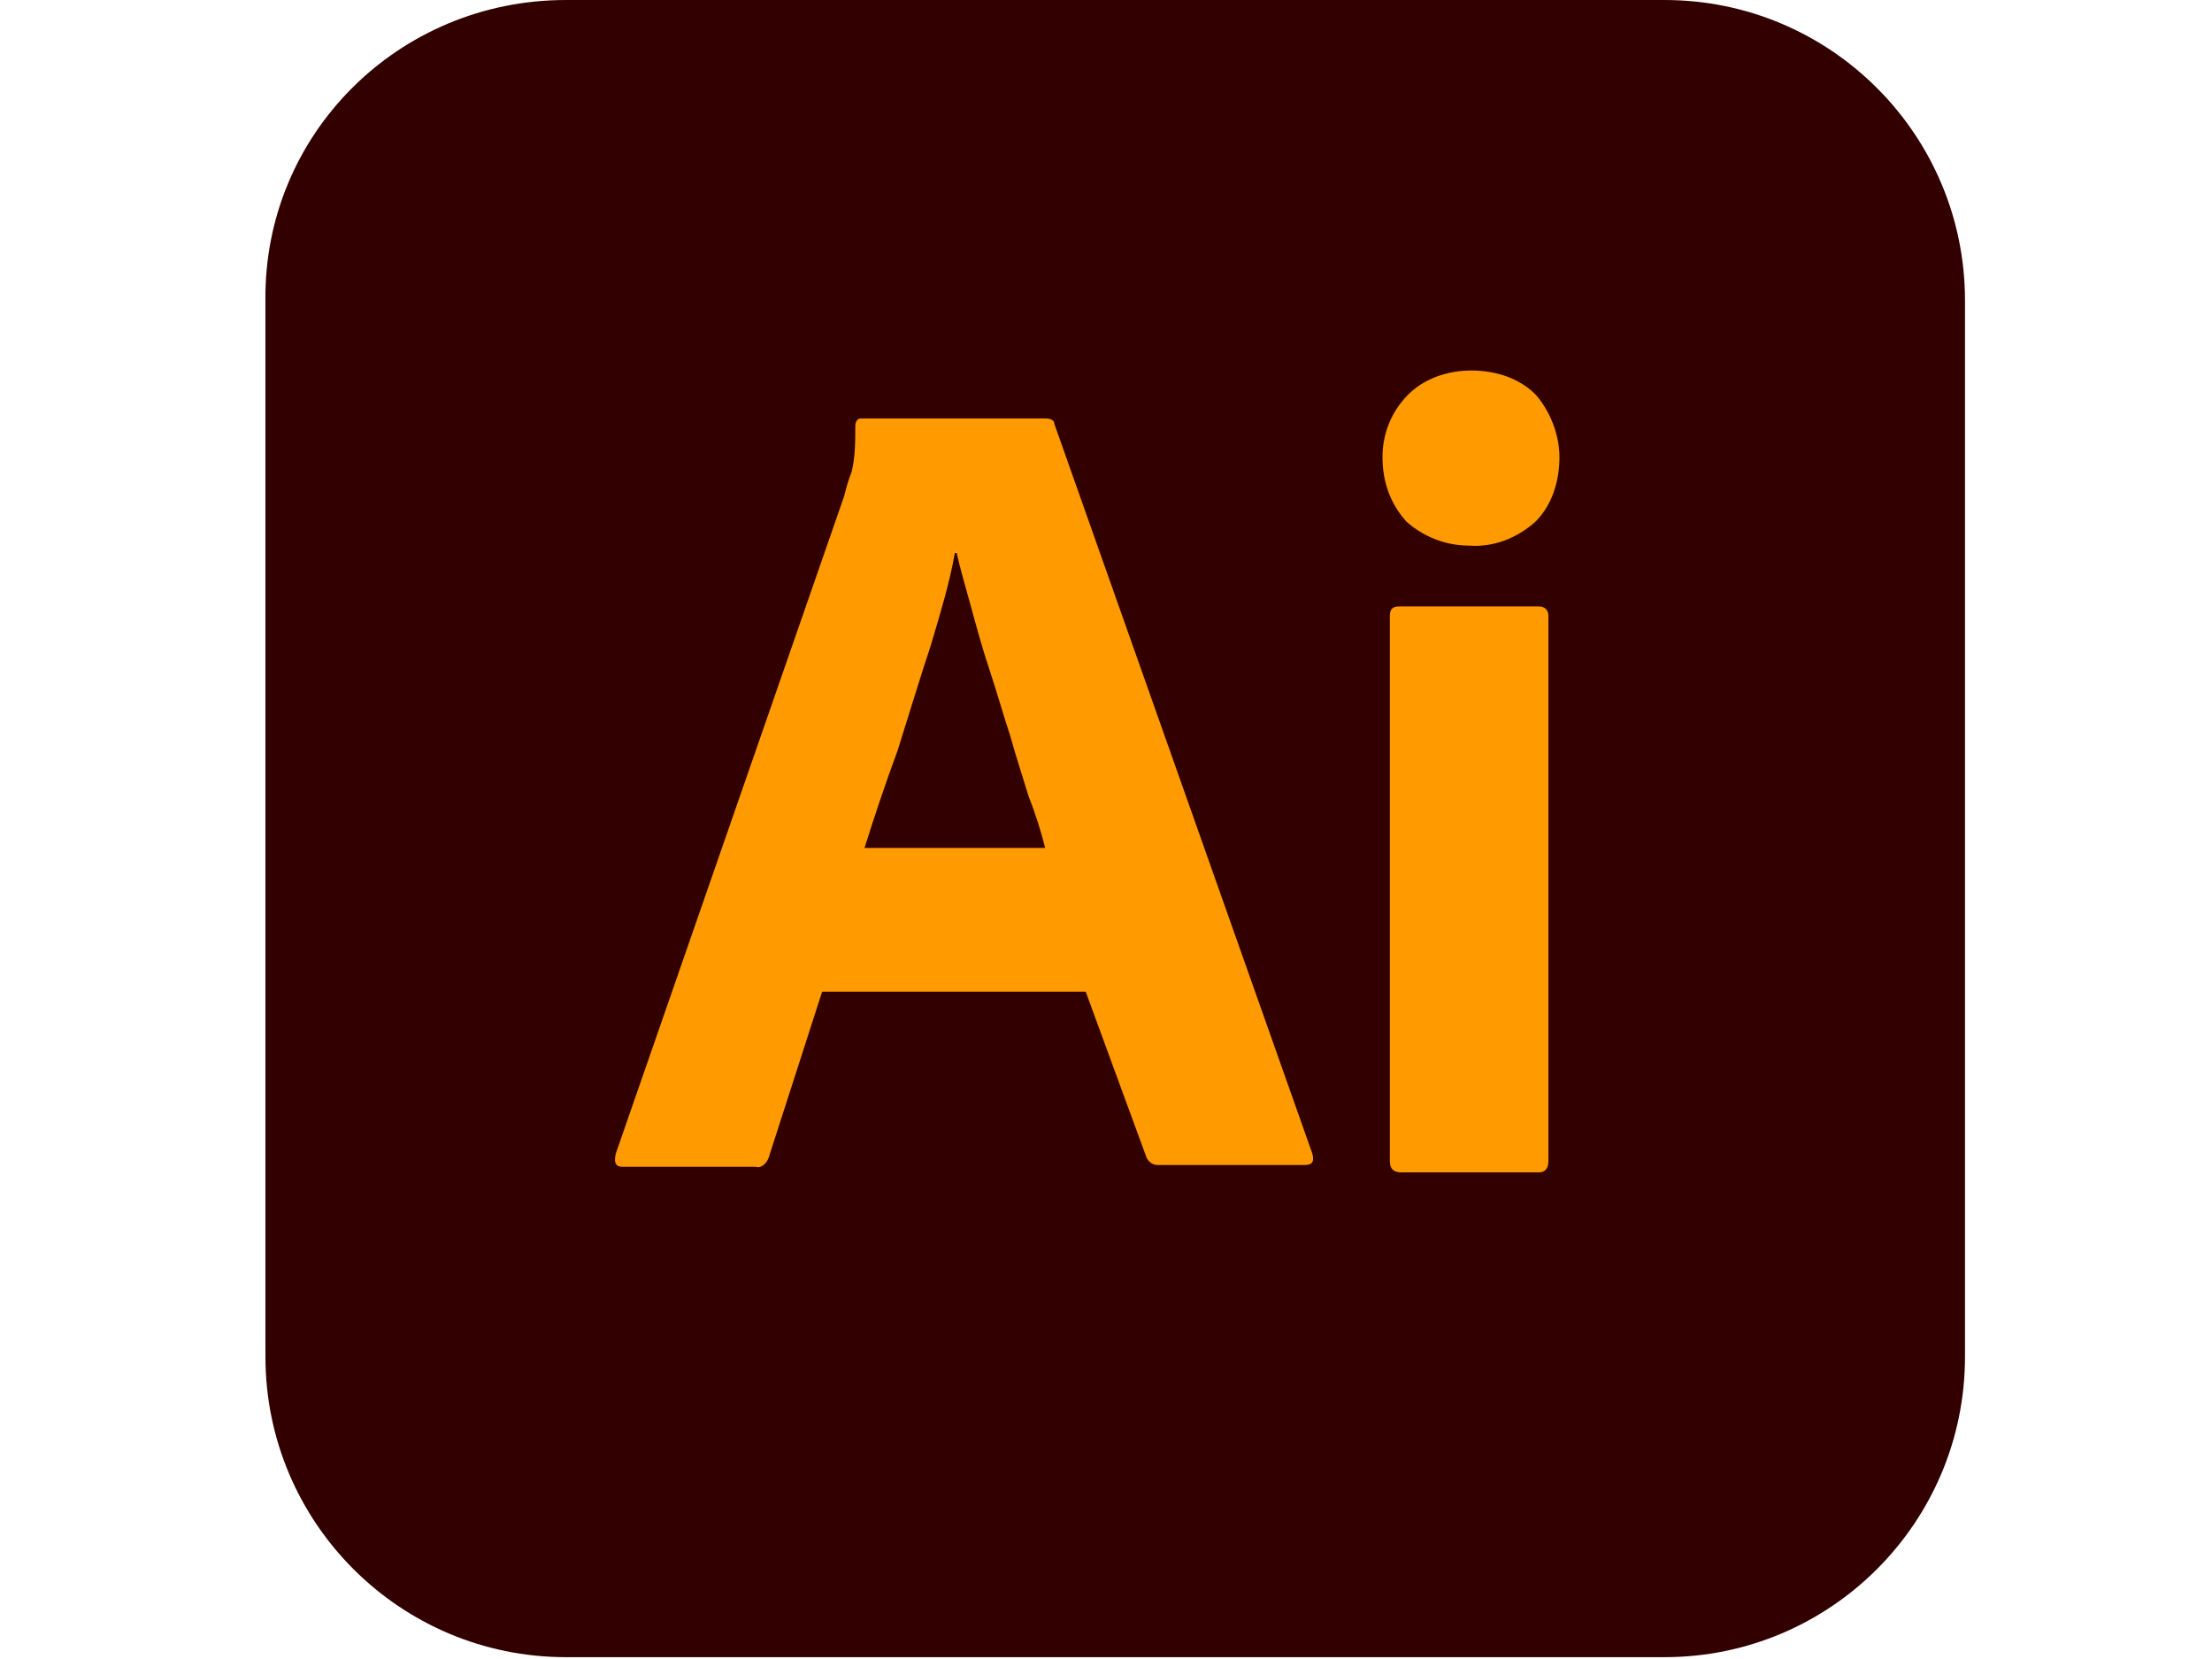
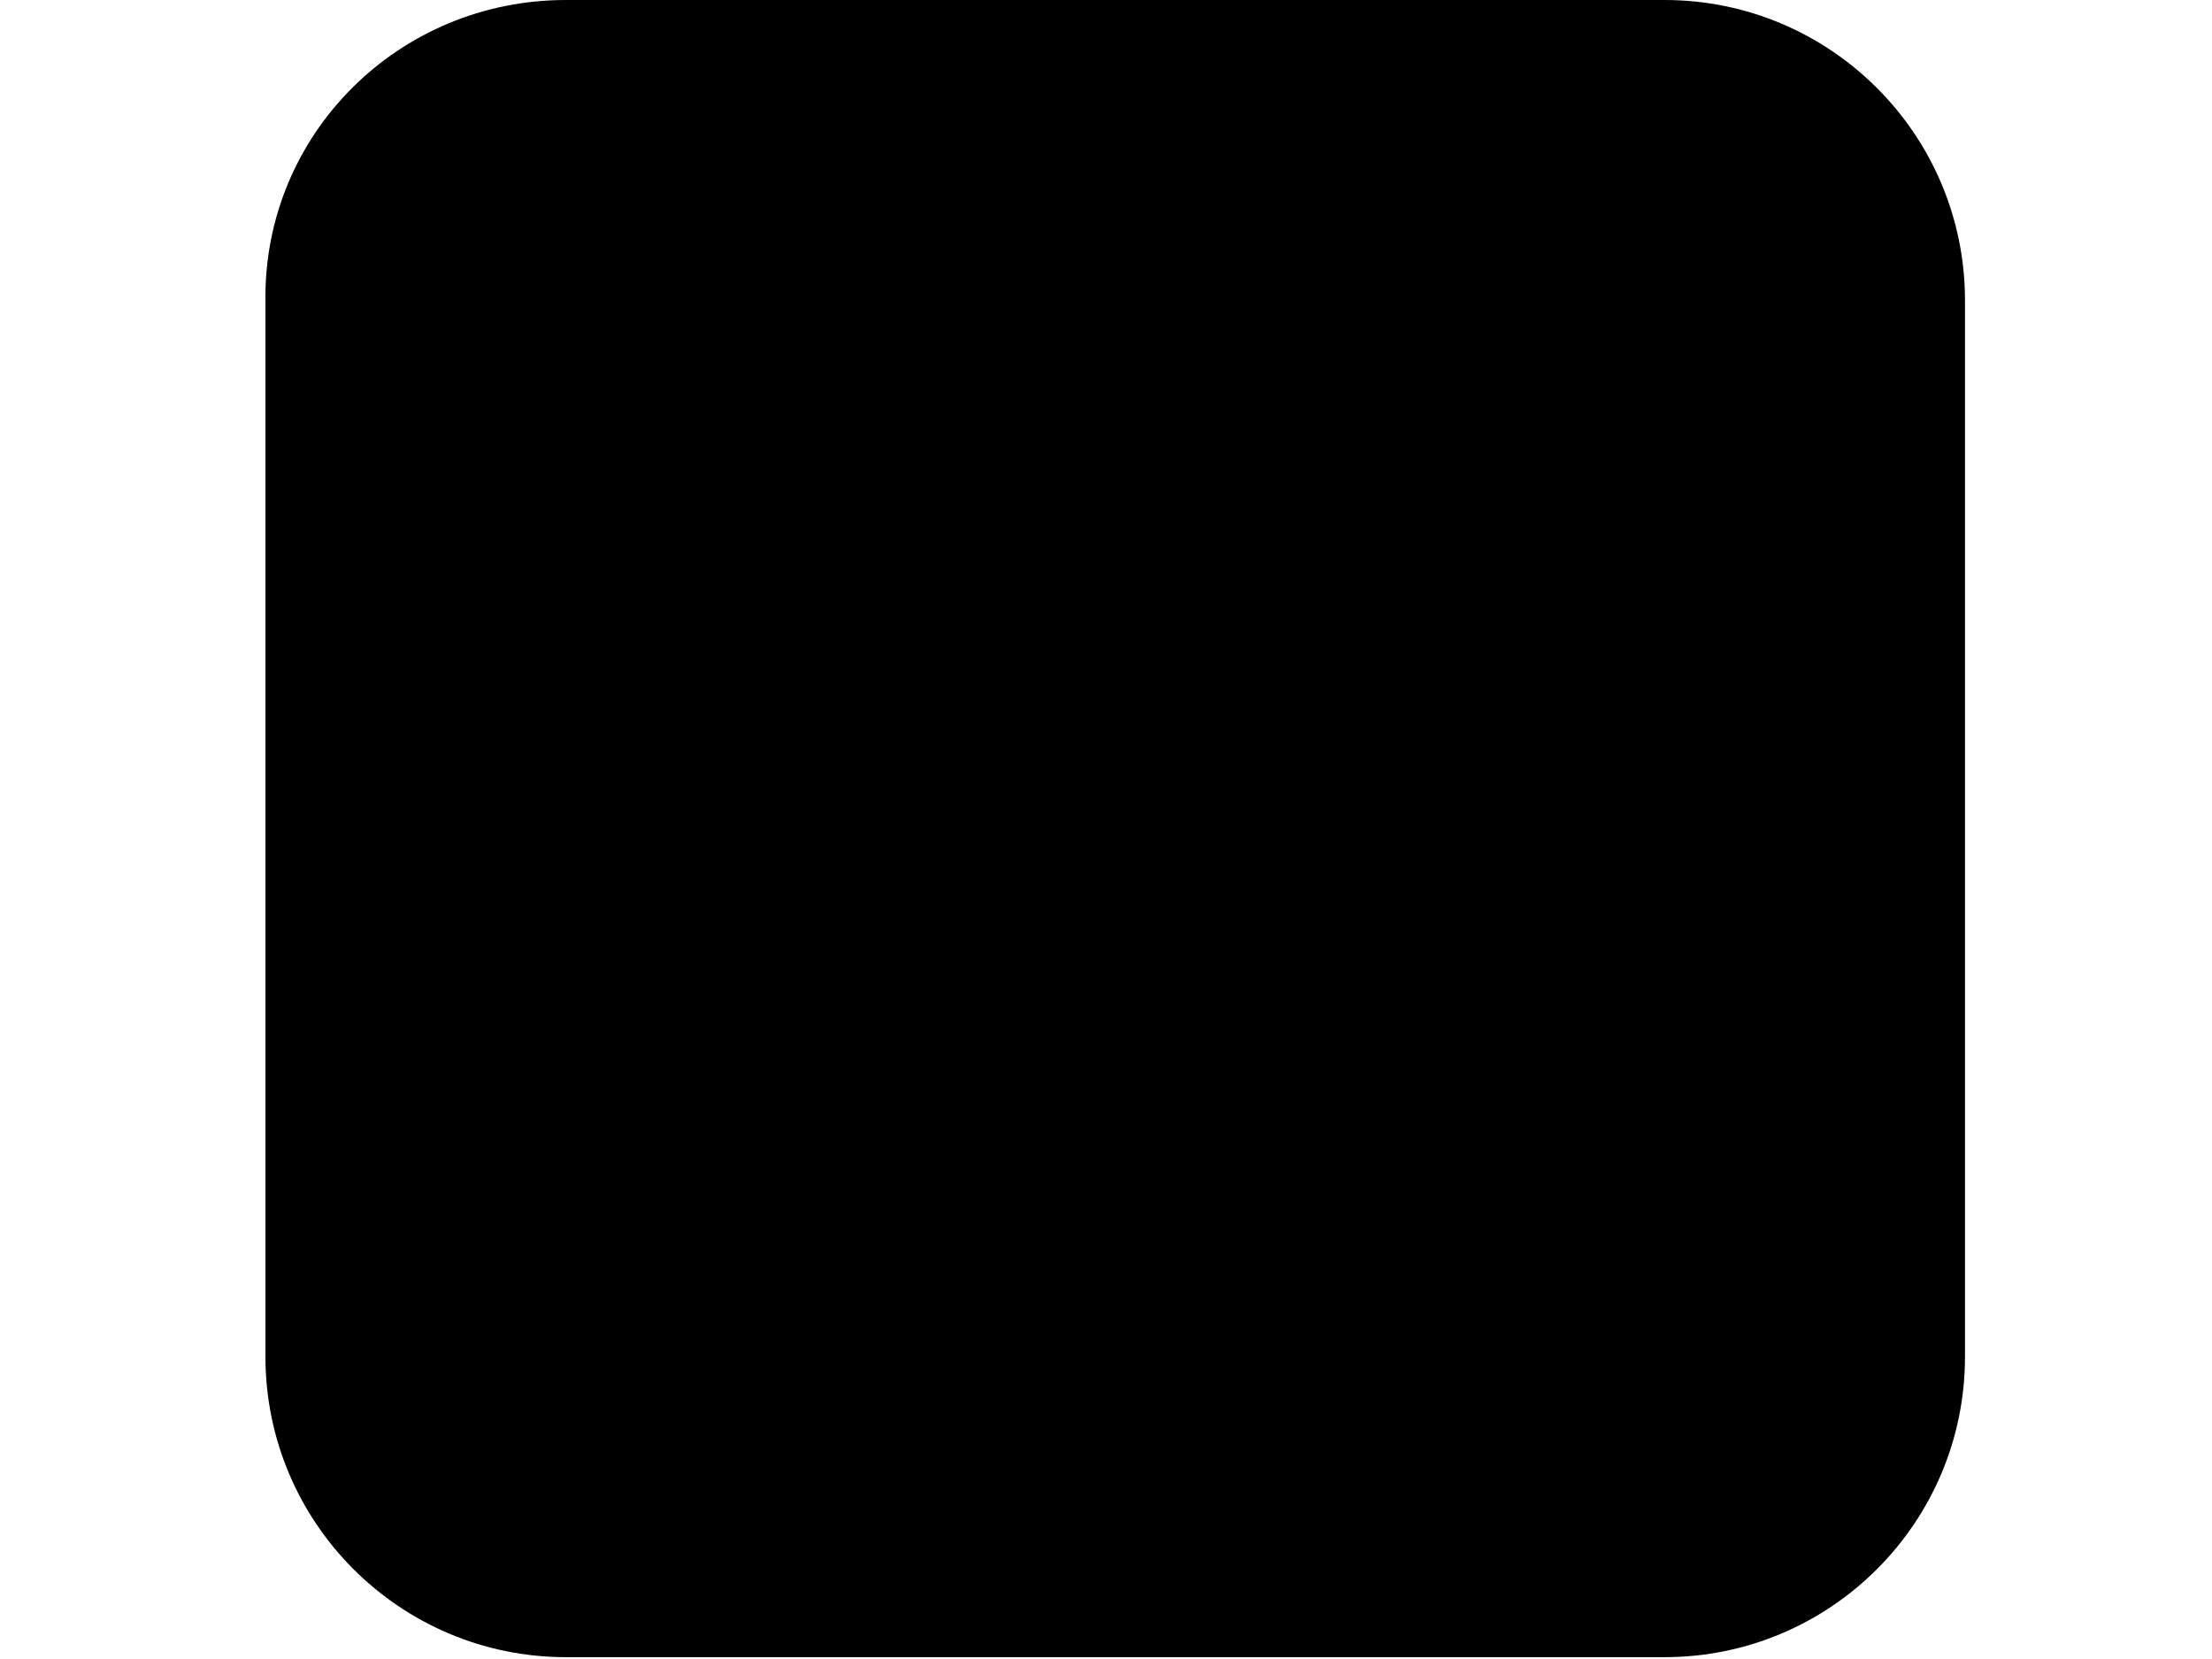
<svg xmlns="http://www.w3.org/2000/svg" version="1.1" id="Layer_1" x="0px" y="0px" width="120px" height="90px" viewBox="0 0 120 90" style="enable-background:new 0 0 120 90;" xml:space="preserve">
  <style type="text/css">
	.st0{fill:#330000;}
	.st1{fill:#FF9A00;}
</style>
  <g>
-     <path class="st0" d="M30.7,0h59.6c9,0,16.3,7.3,16.3,16.3v57.3c0,9-7.3,16.3-16.3,16.3H30.7c-9,0-16.3-7.3-16.3-16.3V16.3   C14.3,7.3,21.6,0,30.7,0z" />
+     <path className="st0" d="M30.7,0h59.6c9,0,16.3,7.3,16.3,16.3v57.3c0,9-7.3,16.3-16.3,16.3H30.7c-9,0-16.3-7.3-16.3-16.3V16.3   C14.3,7.3,21.6,0,30.7,0z" />
    <g>
-       <path class="st1" d="M58.9,53.8H44.6l-2.9,9c-0.1,0.3-0.4,0.6-0.7,0.5h-7.2c-0.4,0-0.5-0.2-0.4-0.7l12.4-35.7    c0.1-0.4,0.2-0.8,0.4-1.3c0.2-0.8,0.2-1.7,0.2-2.5c0-0.2,0.1-0.4,0.3-0.4h10c0.3,0,0.5,0.1,0.5,0.3l14,39.6c0.1,0.4,0,0.6-0.4,0.6    h-8c-0.3,0-0.5-0.2-0.6-0.4L58.9,53.8z M46.9,46h9.8c-0.2-0.8-0.5-1.8-0.9-2.8c-0.3-1-0.7-2.2-1-3.3c-0.4-1.2-0.7-2.3-1.1-3.5    c-0.4-1.2-0.7-2.3-1-3.4c-0.3-1.1-0.6-2.1-0.8-3h-0.1c-0.3,1.7-0.8,3.3-1.3,5c-0.6,1.8-1.2,3.8-1.8,5.7C48,42.6,47.4,44.4,46.9,46    L46.9,46z M79.7,29.6c-1.3,0-2.5-0.5-3.4-1.3c-0.9-1-1.3-2.2-1.3-3.5c0-1.3,0.5-2.5,1.4-3.4s2.2-1.3,3.4-1.3    c1.5,0,2.7,0.5,3.5,1.3c0.8,0.9,1.3,2.2,1.3,3.4c0,1.3-0.4,2.6-1.3,3.5C82.3,29.2,81,29.7,79.7,29.6L79.7,29.6z M75.4,63V33.4    c0-0.4,0.2-0.5,0.5-0.5h7.6c0.3,0,0.5,0.2,0.5,0.5V63c0,0.4-0.2,0.6-0.5,0.6H76C75.6,63.6,75.4,63.4,75.4,63z" />
+       <path className="st1" d="M58.9,53.8H44.6l-2.9,9c-0.1,0.3-0.4,0.6-0.7,0.5h-7.2c-0.4,0-0.5-0.2-0.4-0.7l12.4-35.7    c0.1-0.4,0.2-0.8,0.4-1.3c0.2-0.8,0.2-1.7,0.2-2.5c0-0.2,0.1-0.4,0.3-0.4h10c0.3,0,0.5,0.1,0.5,0.3l14,39.6c0.1,0.4,0,0.6-0.4,0.6    h-8c-0.3,0-0.5-0.2-0.6-0.4L58.9,53.8z M46.9,46h9.8c-0.2-0.8-0.5-1.8-0.9-2.8c-0.3-1-0.7-2.2-1-3.3c-0.4-1.2-0.7-2.3-1.1-3.5    c-0.4-1.2-0.7-2.3-1-3.4c-0.3-1.1-0.6-2.1-0.8-3h-0.1c-0.3,1.7-0.8,3.3-1.3,5c-0.6,1.8-1.2,3.8-1.8,5.7C48,42.6,47.4,44.4,46.9,46    L46.9,46z M79.7,29.6c-1.3,0-2.5-0.5-3.4-1.3c-0.9-1-1.3-2.2-1.3-3.5c0-1.3,0.5-2.5,1.4-3.4s2.2-1.3,3.4-1.3    c1.5,0,2.7,0.5,3.5,1.3c0.8,0.9,1.3,2.2,1.3,3.4c0,1.3-0.4,2.6-1.3,3.5C82.3,29.2,81,29.7,79.7,29.6L79.7,29.6z M75.4,63V33.4    c0-0.4,0.2-0.5,0.5-0.5h7.6c0.3,0,0.5,0.2,0.5,0.5V63c0,0.4-0.2,0.6-0.5,0.6H76C75.6,63.6,75.4,63.4,75.4,63z" />
    </g>
  </g>
</svg>
